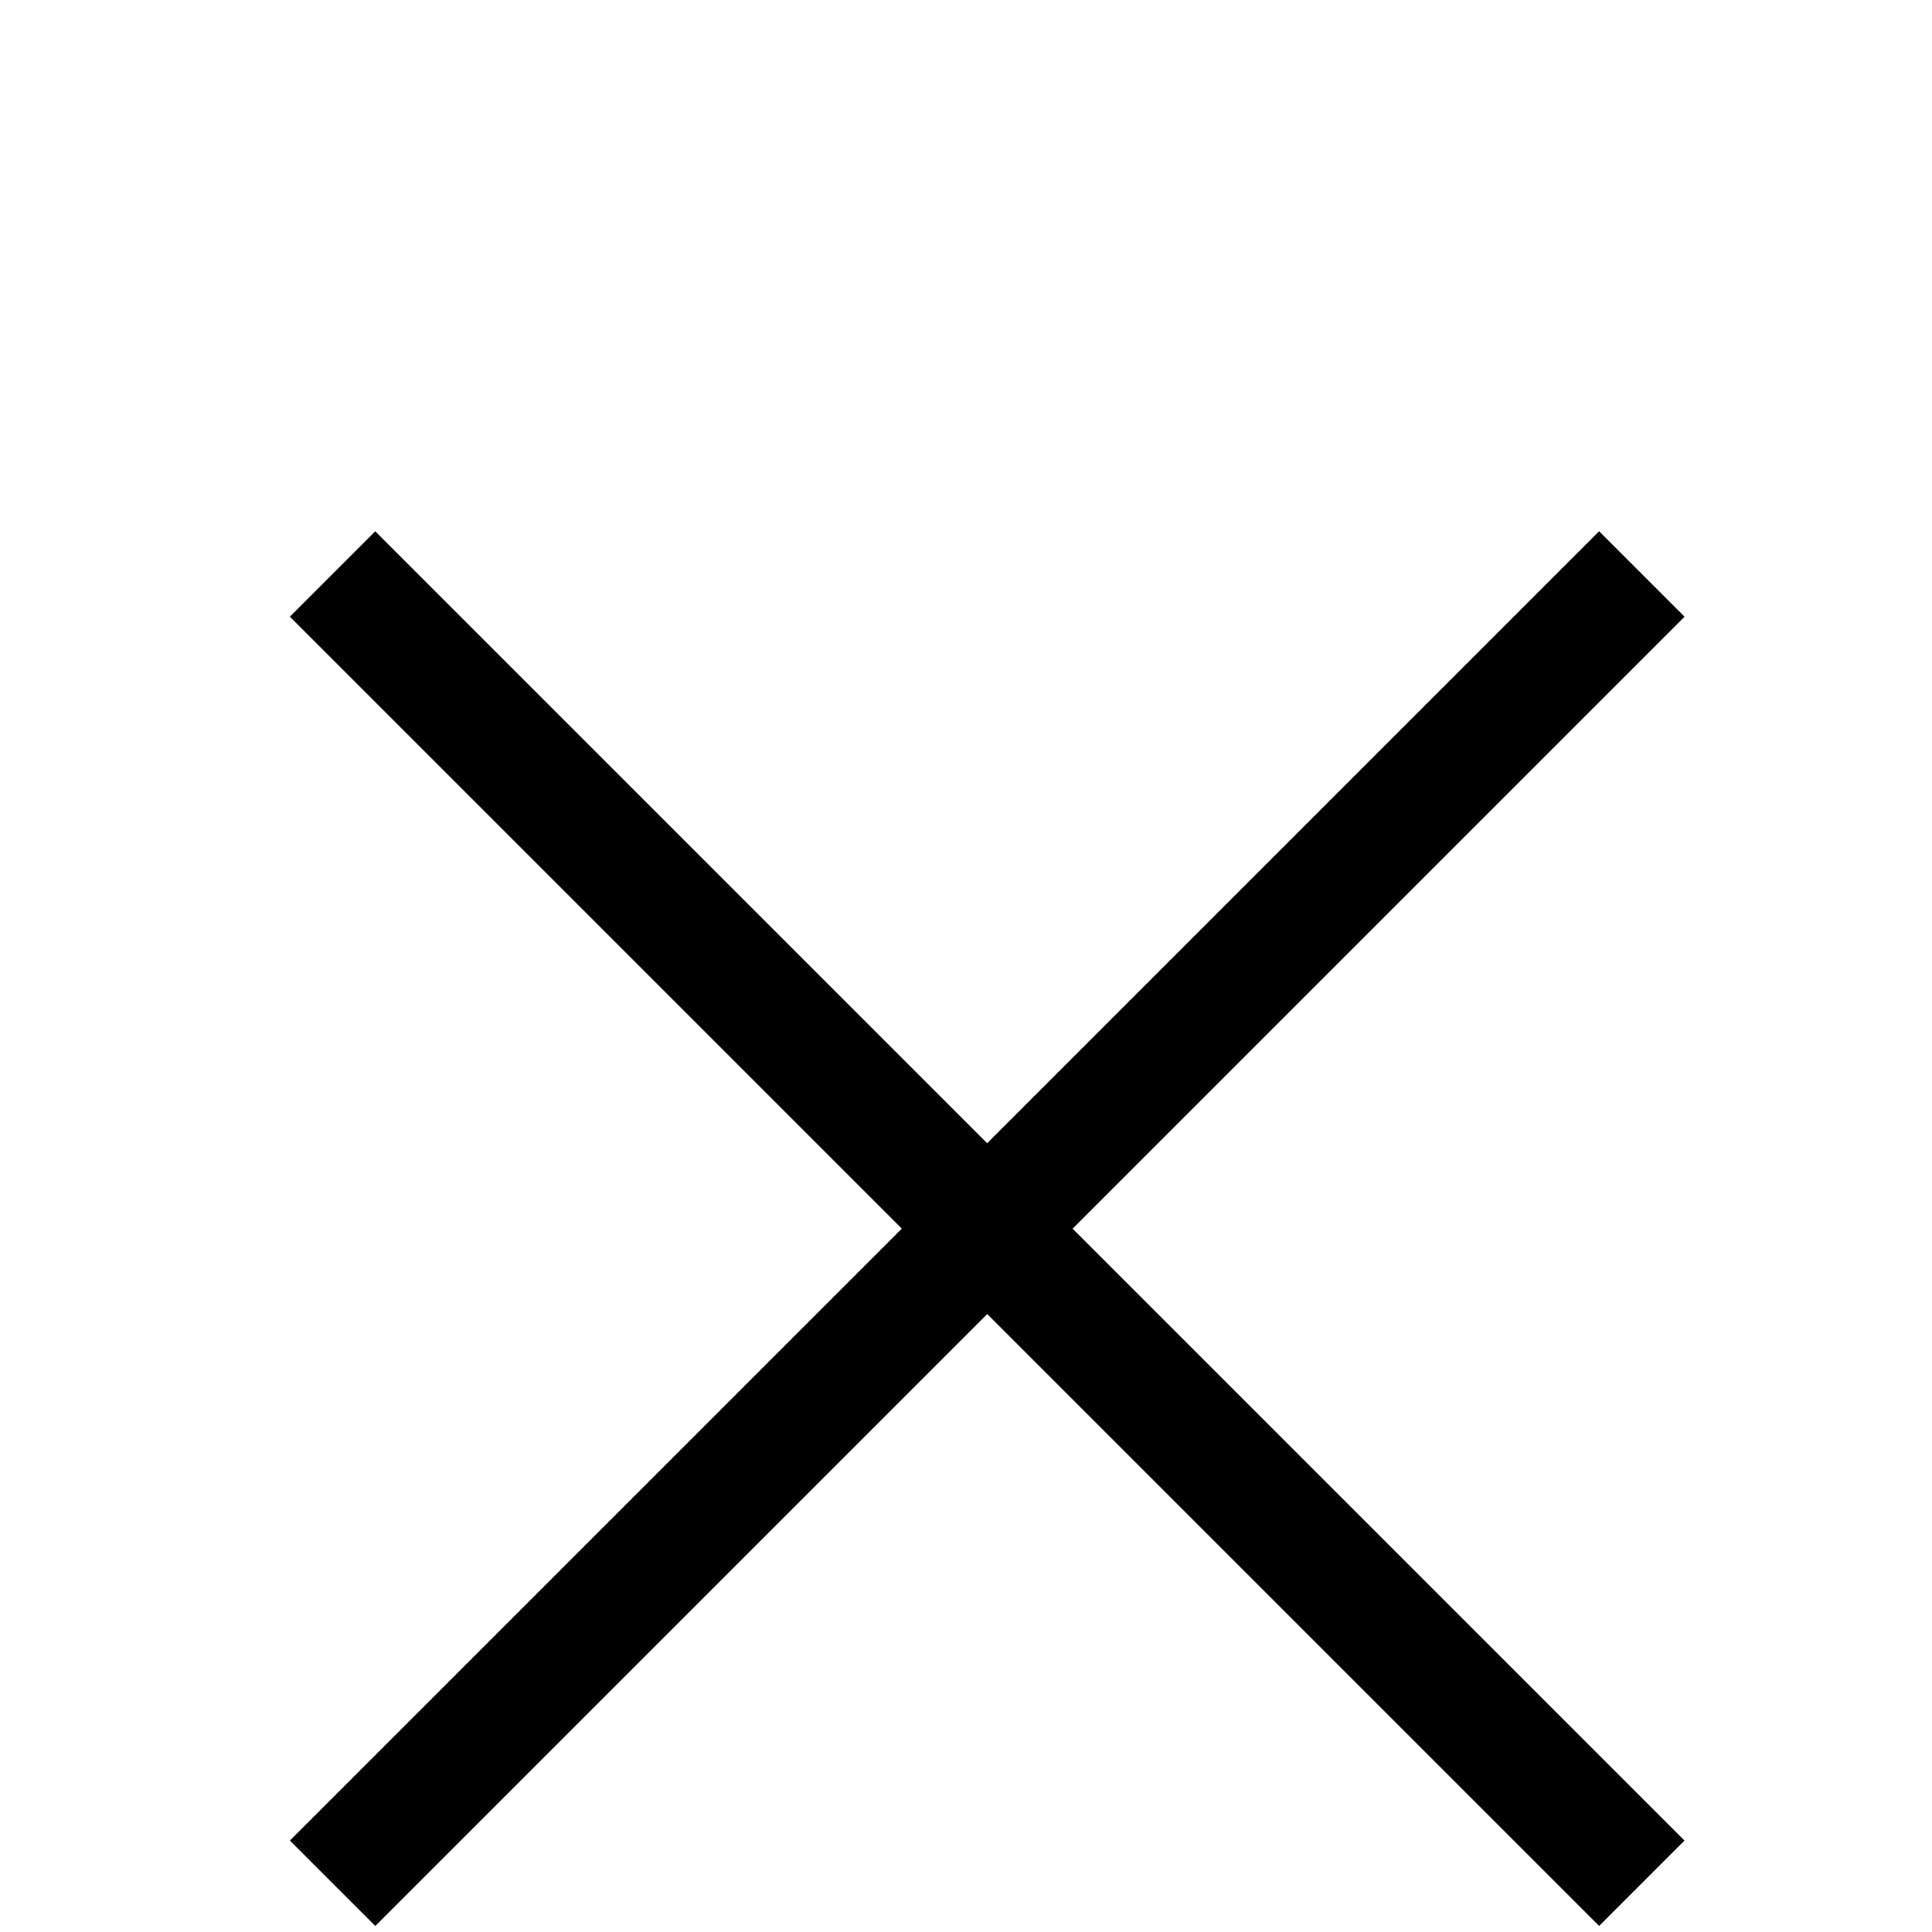
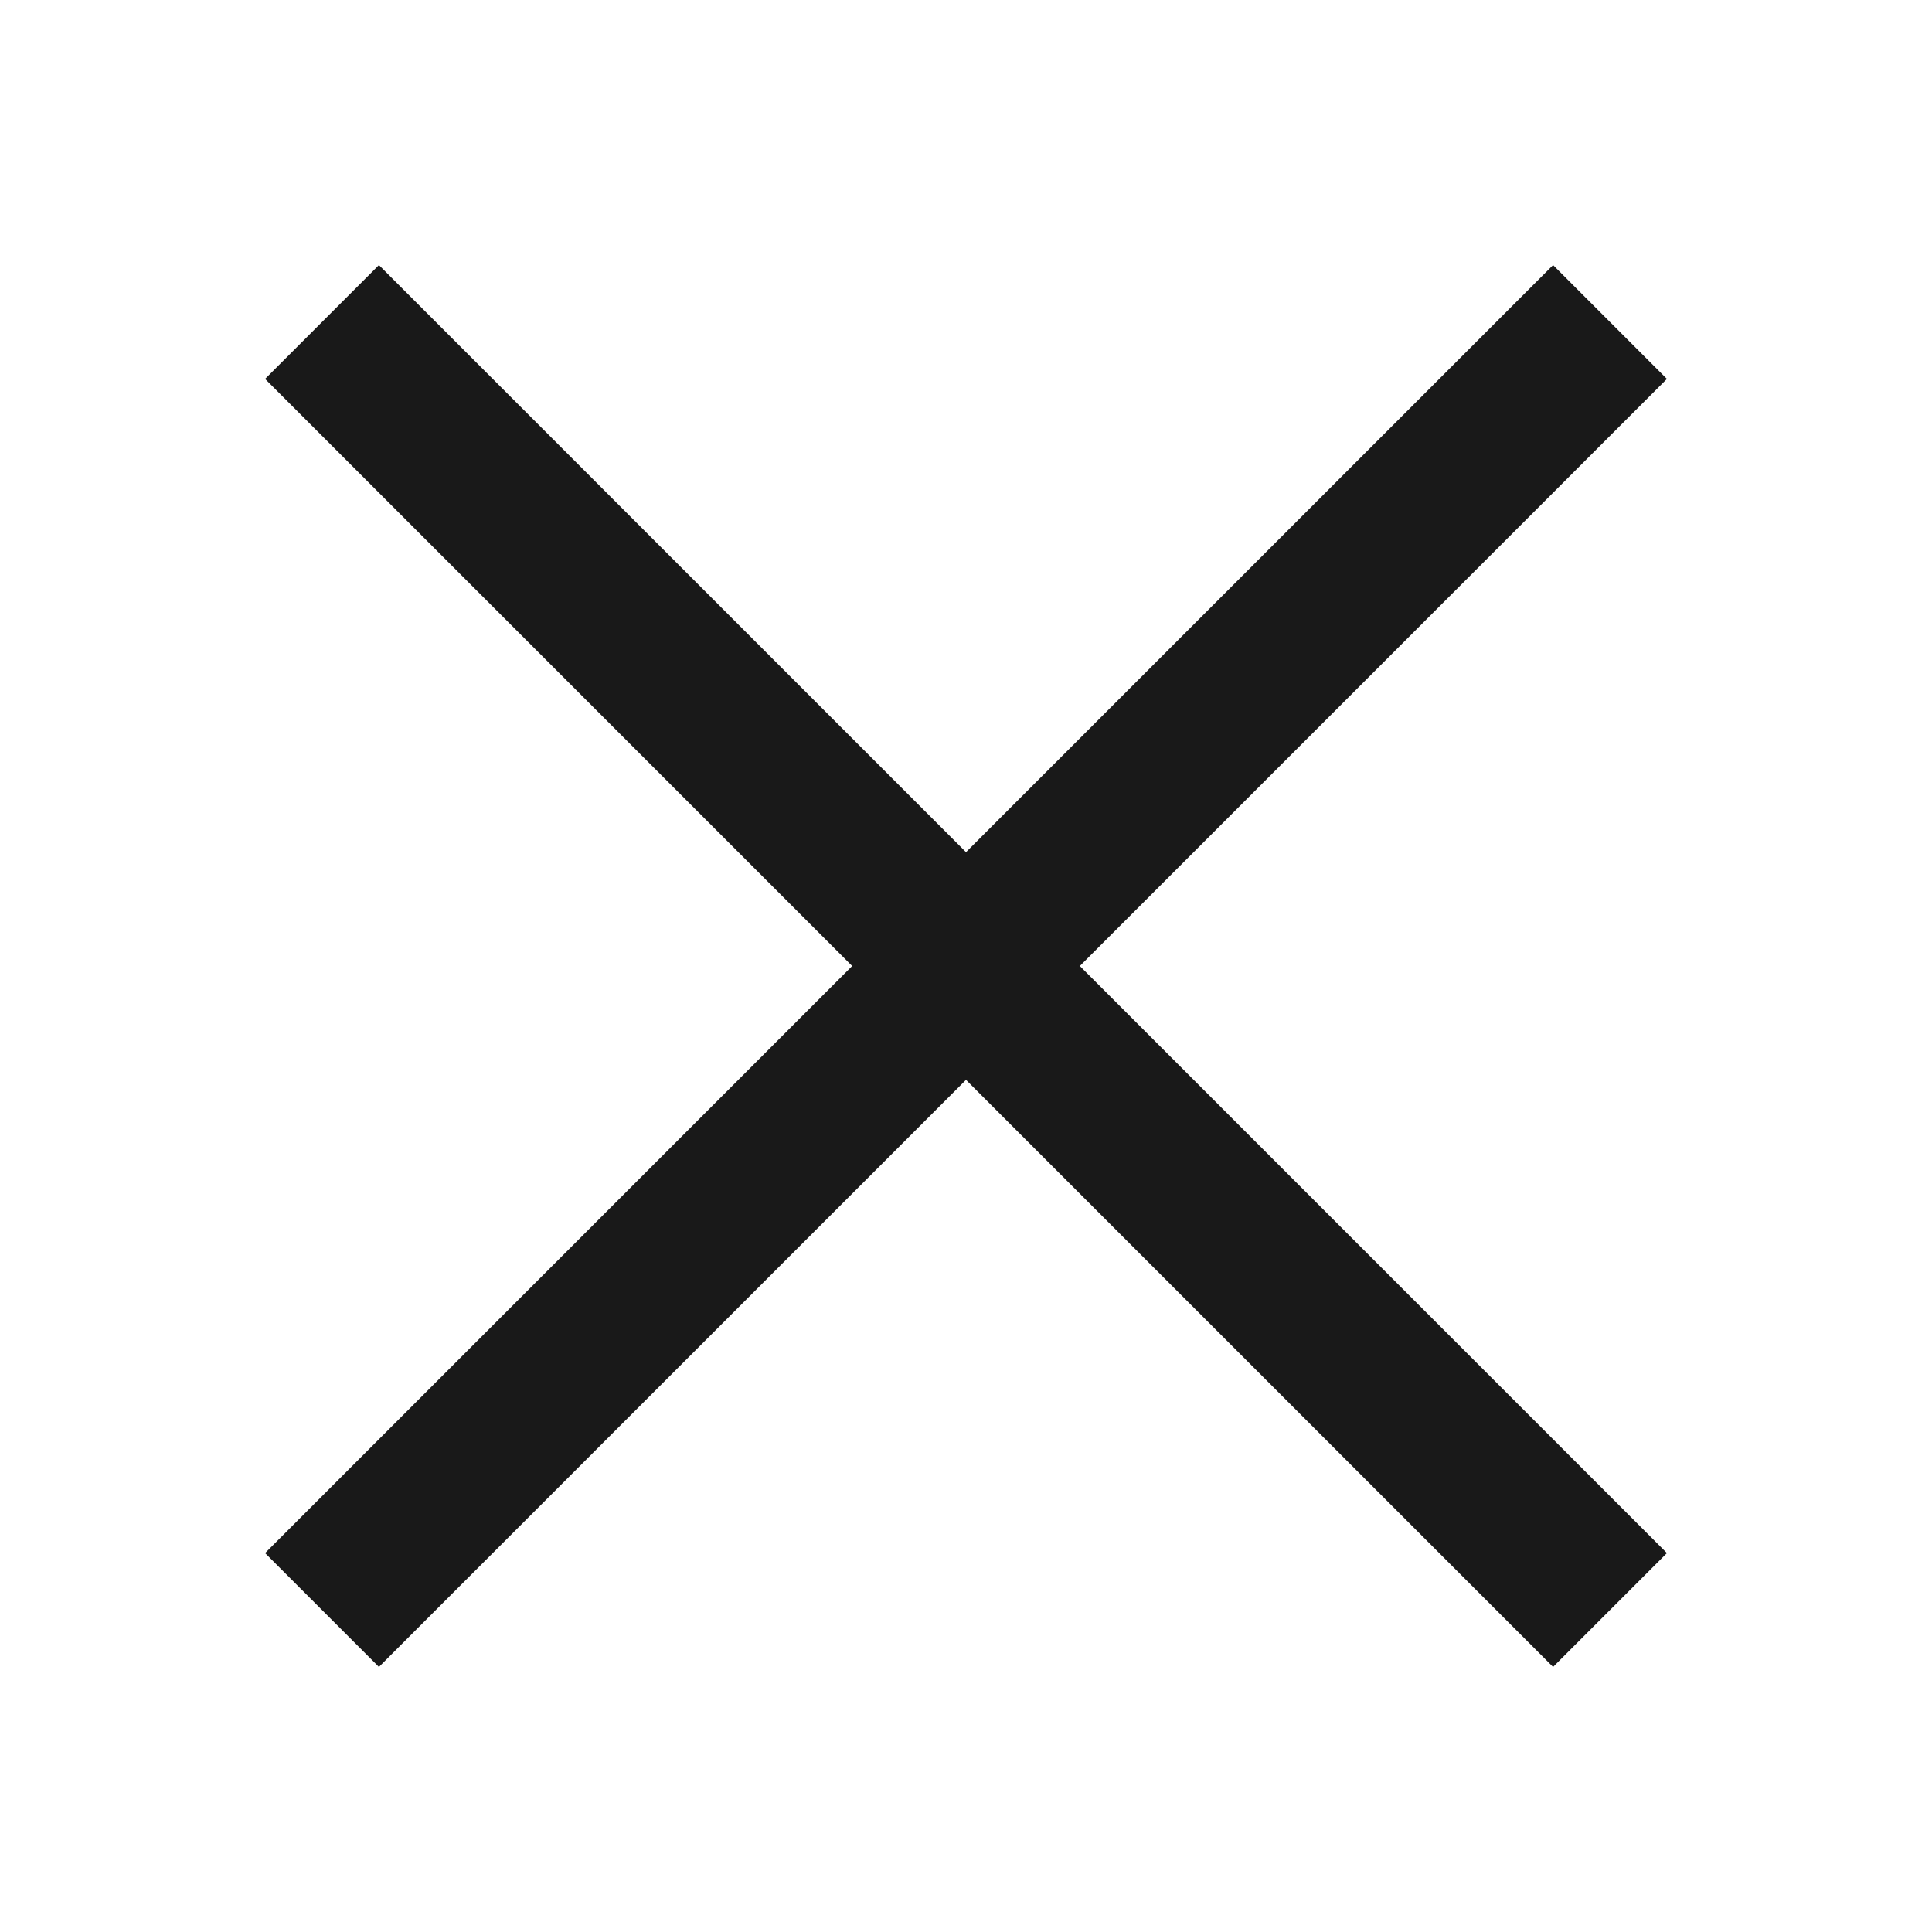
<svg xmlns="http://www.w3.org/2000/svg" width="24" height="24" viewBox="0 0 24 24">
  <g fill="none" fill-rule="evenodd">
-     <g>
-       <g>
-         <g>
-           <g>
-             <path d="M4 28L28 28 28 4 4 4z" transform="translate(-316, -36) translate(0, 25) translate(20, 10) translate(292, 0)" />
-             <path fill="#000" d="M17.013 4.763v10.75h10.75v1.5h-10.75v10.75h-1.5v-10.75H4.762v-1.5h10.75V4.762h1.5z" transform="translate(-316, -36) translate(0, 25) translate(20, 10) translate(292, 0) translate(16.26346, 16.26346) rotate(-315) translate(-16.26346, -16.26346)" />
-           </g>
-         </g>
-       </g>
+     <path d="M0 0h24v24H0z" />
+     <g stroke="#191919" stroke-width="2">
+       <path d="M20 4 4 20M20 20 4 4" />
    </g>
  </g>
</svg>
